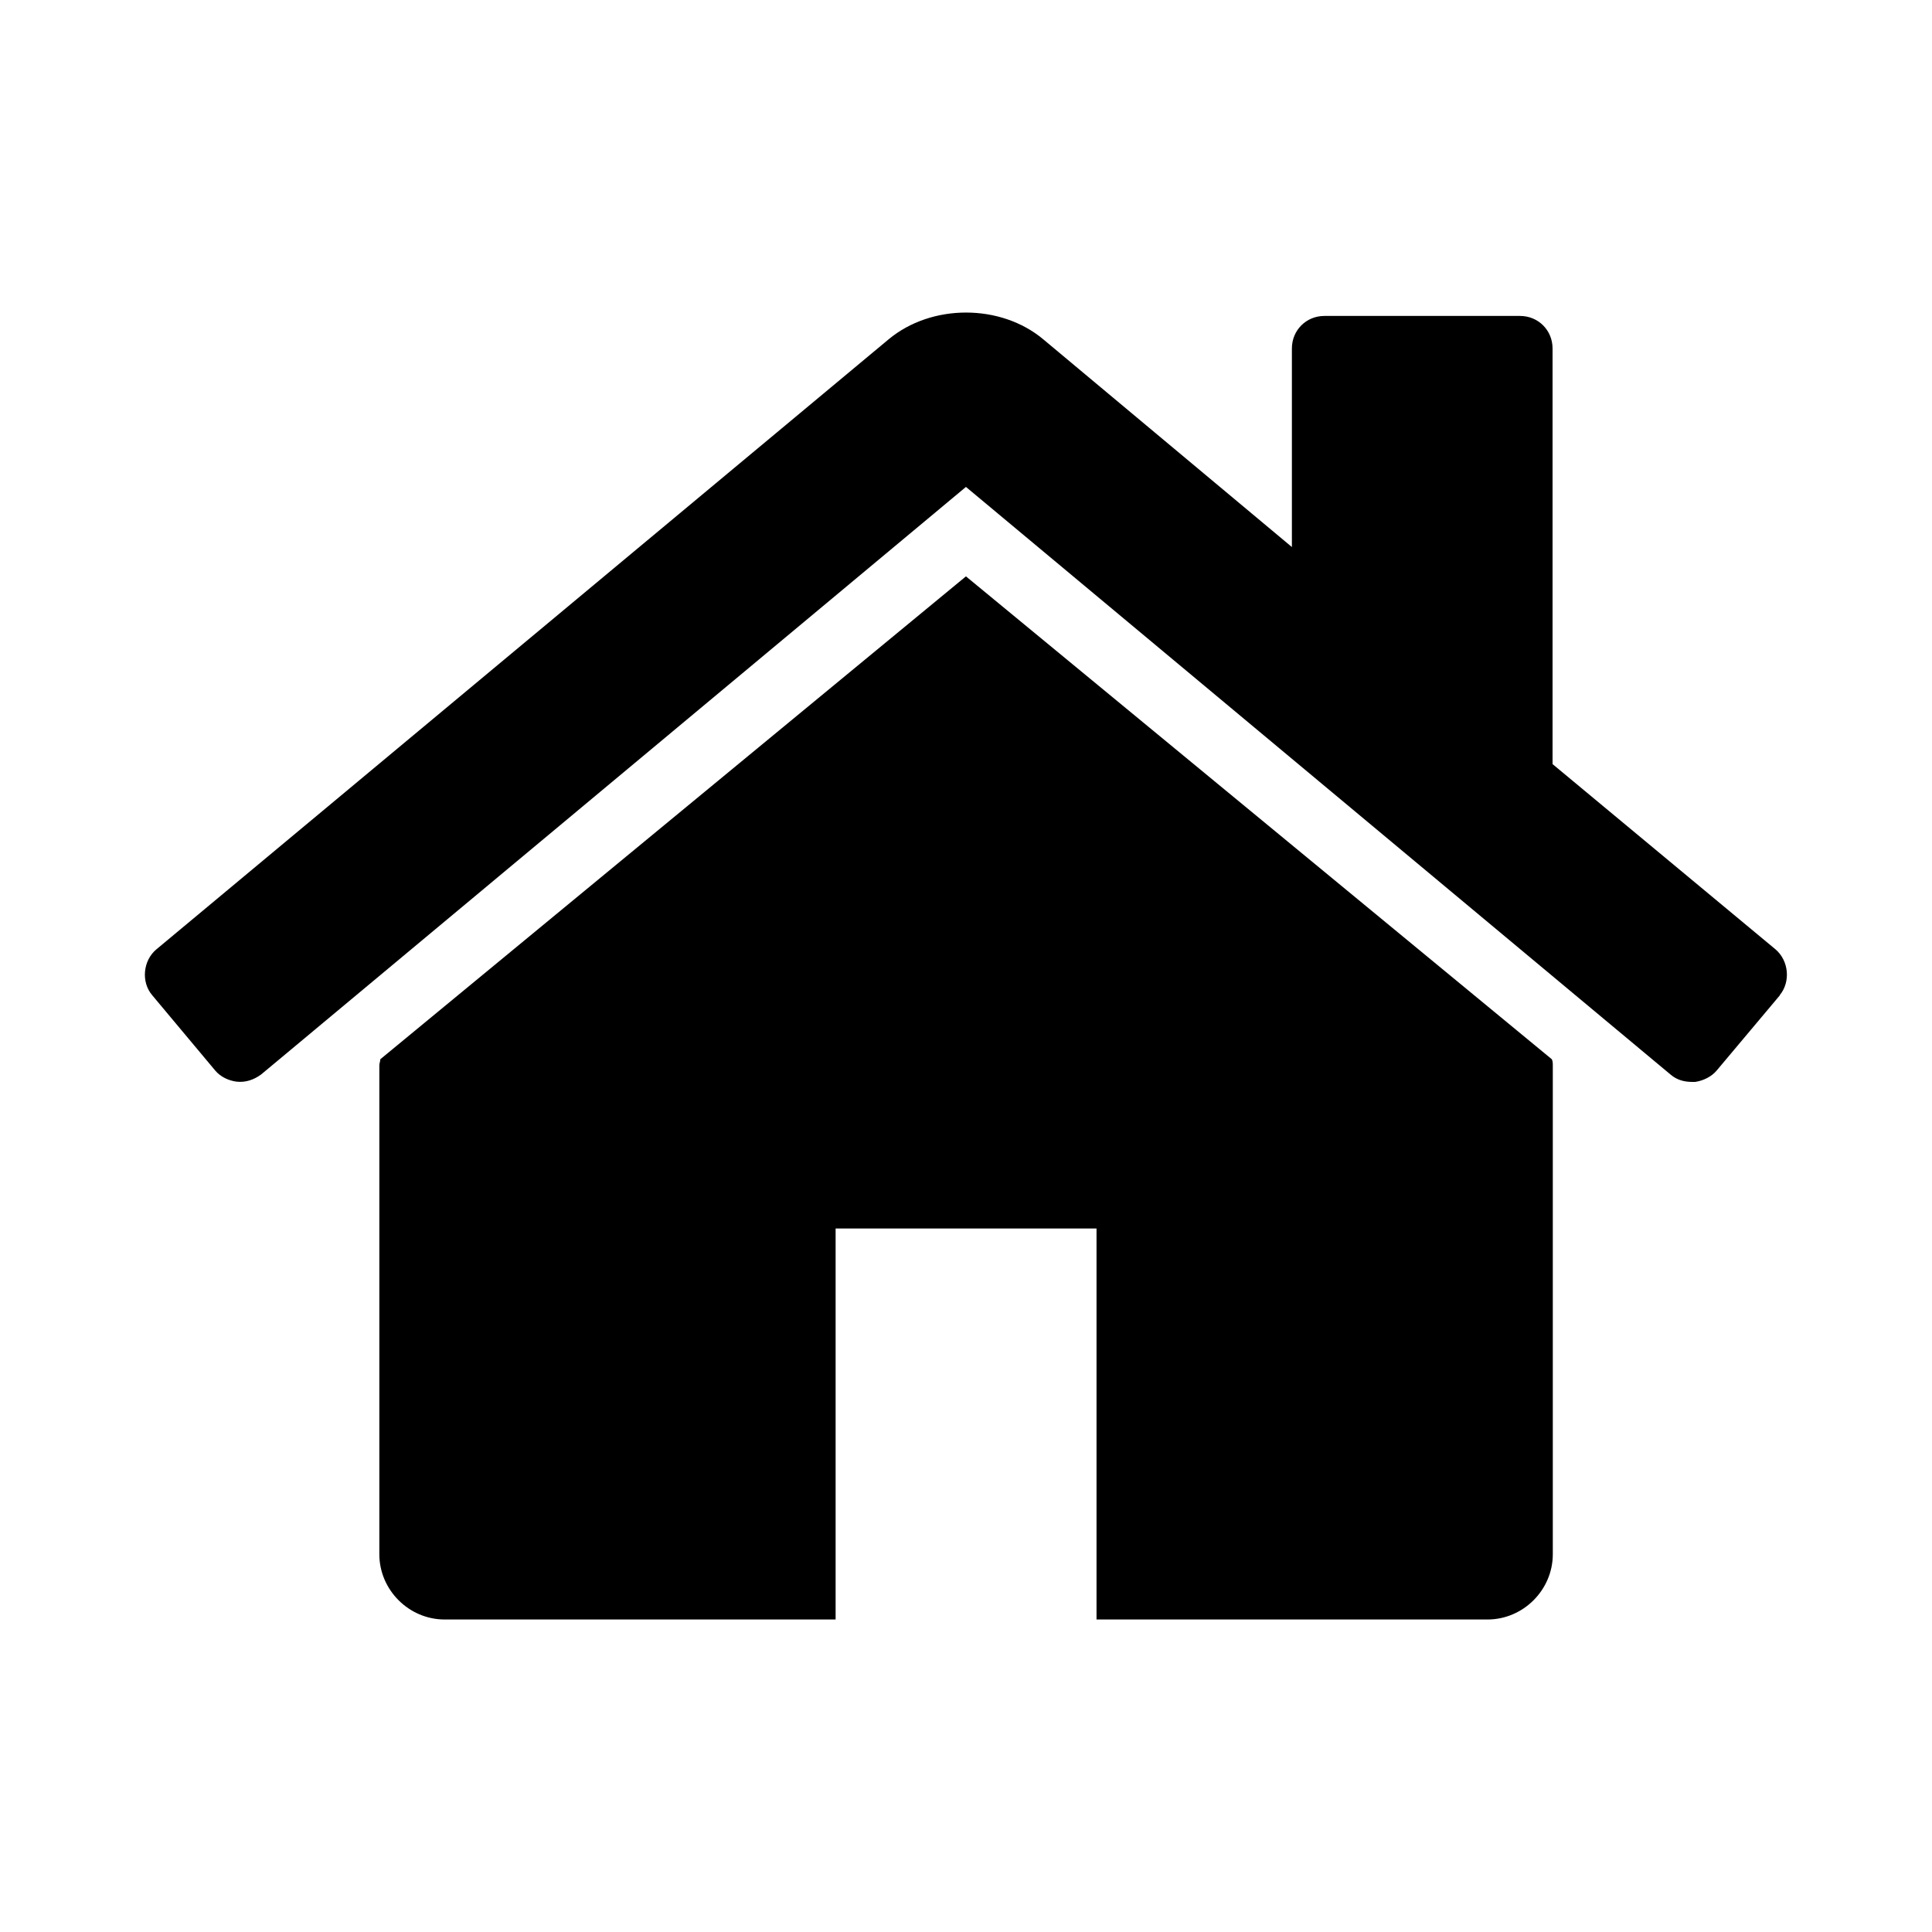
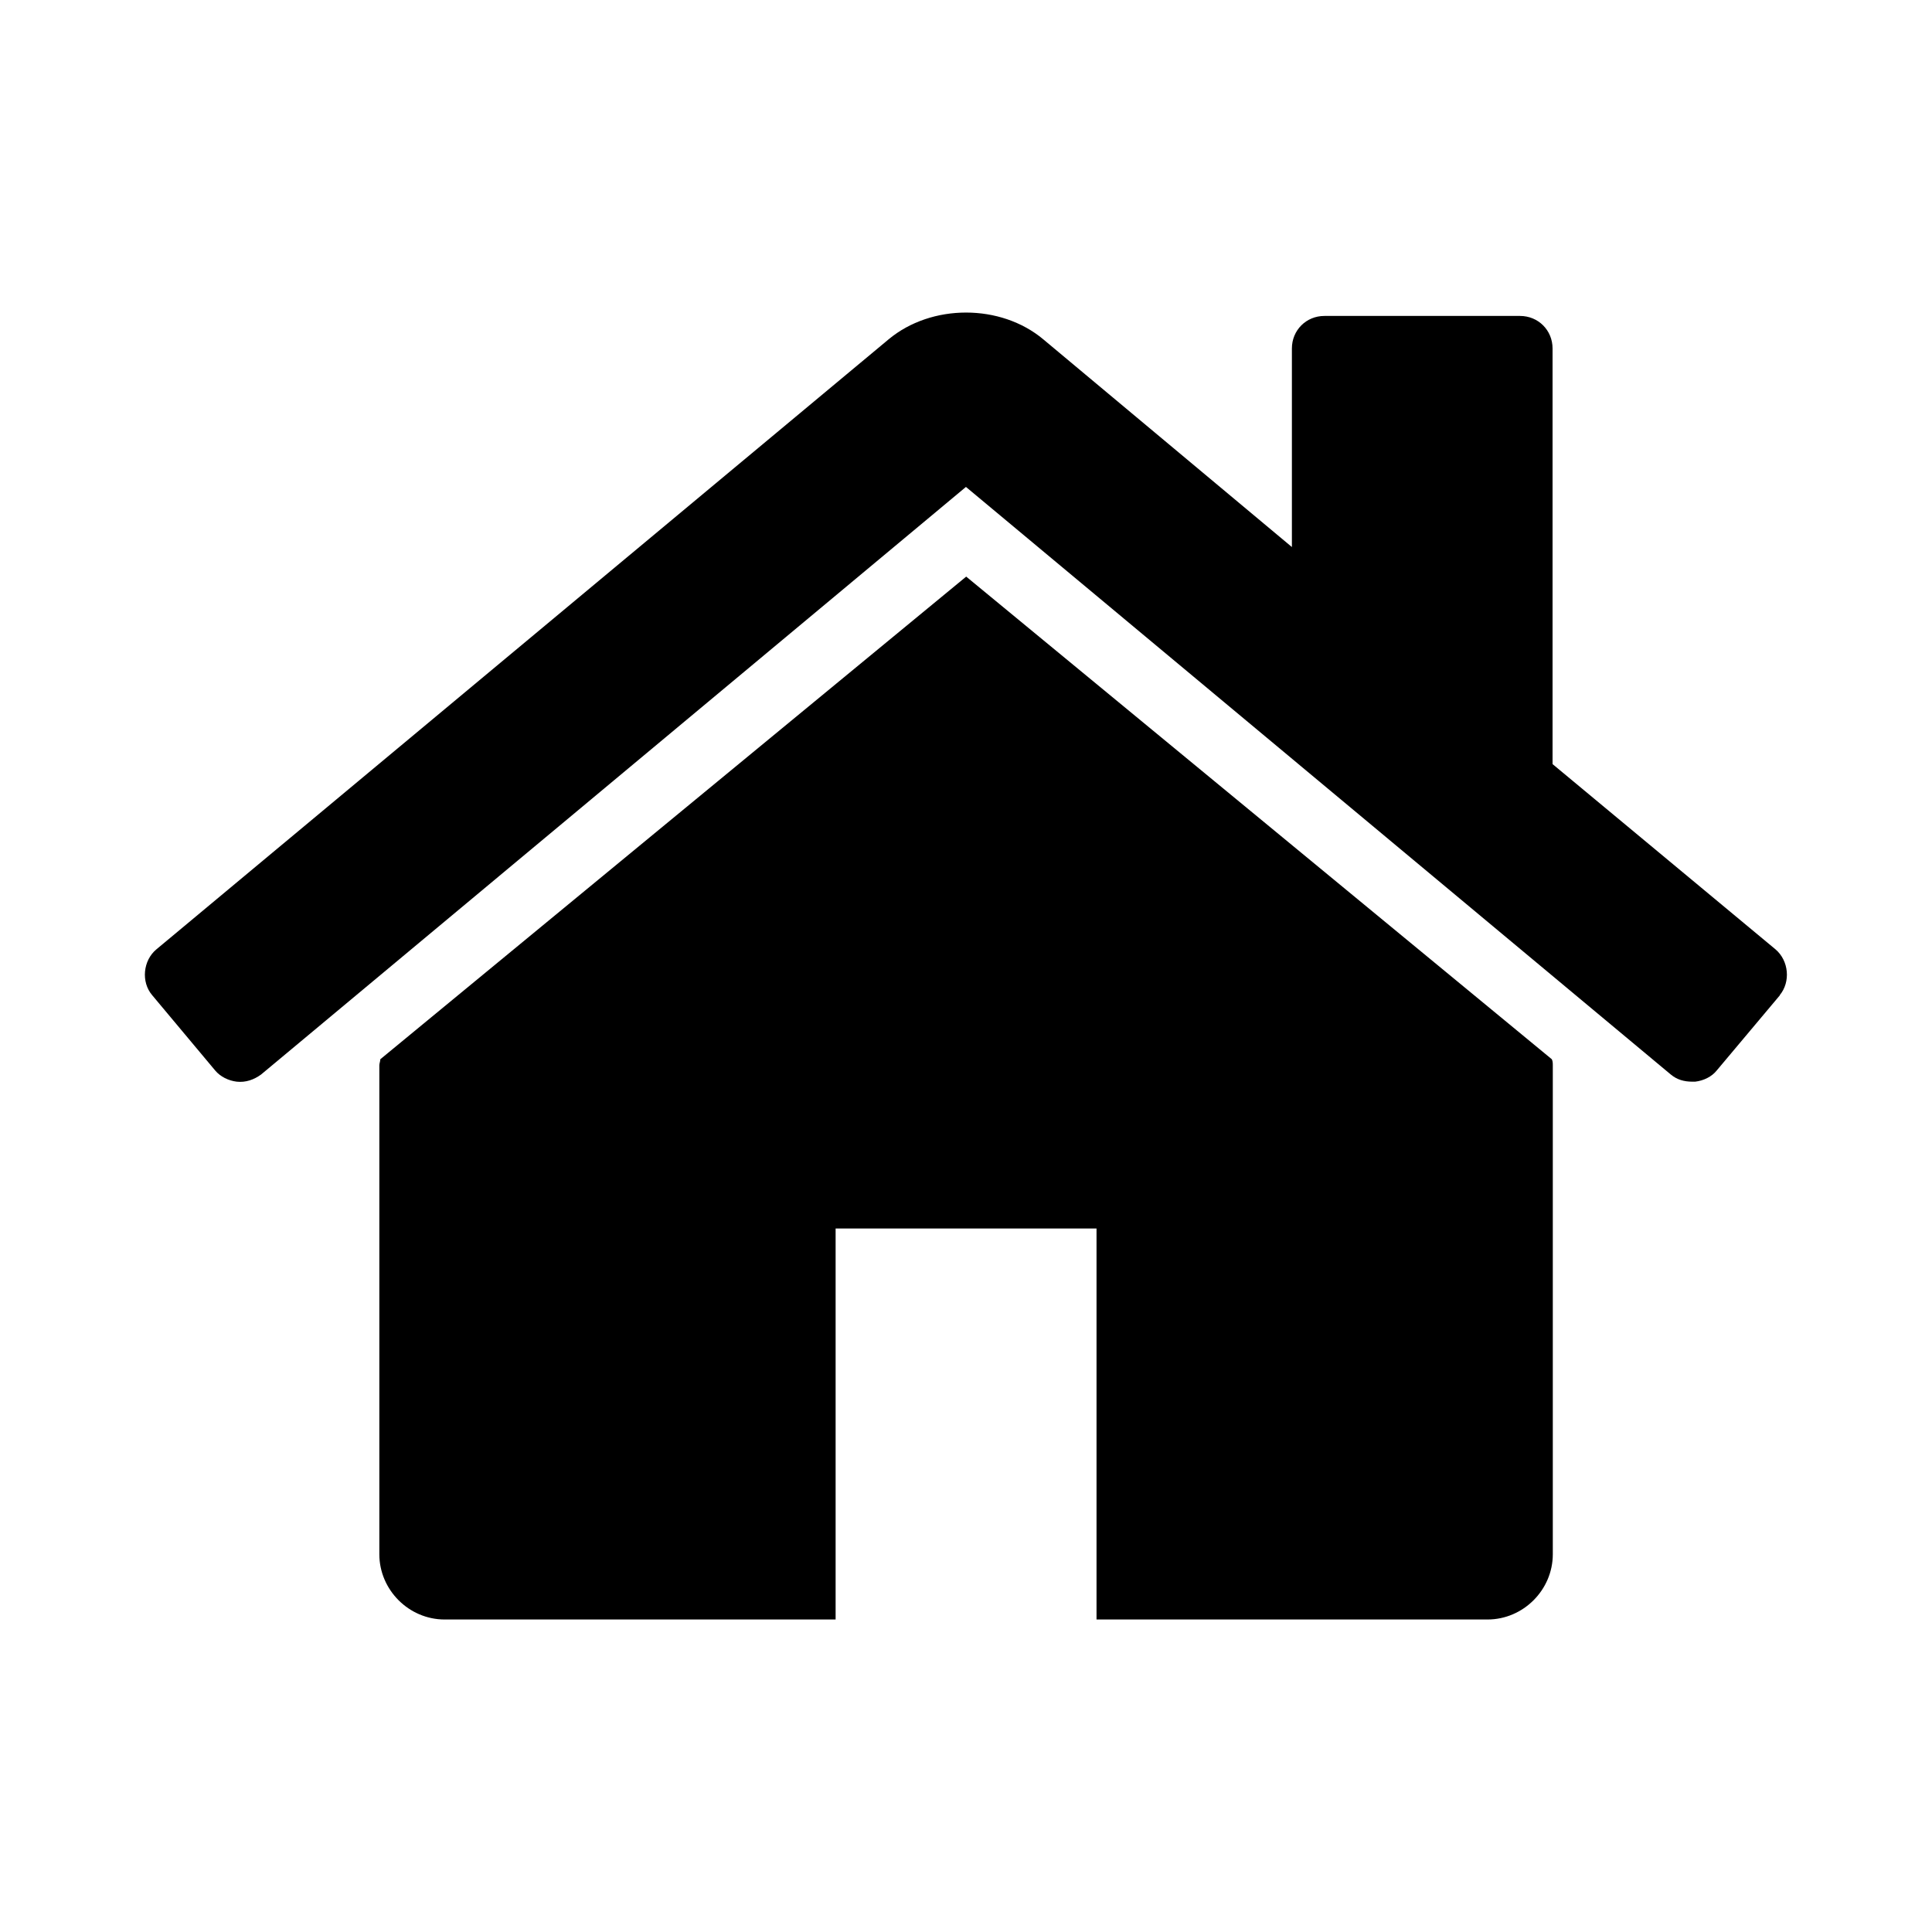
- <svg xmlns="http://www.w3.org/2000/svg" xmlns:xlink="http://www.w3.org/1999/xlink" width="100" height="100" viewBox="0 0 26.458 26.458" version="1.1" id="svg72658">
+ <svg xmlns="http://www.w3.org/2000/svg" xmlns:xlink="http://www.w3.org/1999/xlink" width="100" height="100" viewBox="0 0 100 100" version="1.1" id="svg72658">
  <defs id="defs72652">
    <symbol id="icon-home" viewBox="0 0 26 28">
-       <path style="stroke-width:0.265" d="m 5.821,4.101 v 1.984 C 5.821,6.23 5.701,6.35 5.556,6.35 H 3.969 V 4.763 H 2.91 V 6.35 h -1.587 C 1.178,6.35 1.058,6.23 1.058,6.085 v -1.984 c 0,-0.008 0.004,-0.017 0.004,-0.025 l 2.377,-1.96 L 5.817,4.076 c 0.004,0.008 0.004,0.017 0.004,0.025 z M 6.743,3.816 L 6.486,4.122 c -0.021,0.025 -0.054,0.041 -0.087,0.046 h -0.012 c -0.033,0 -0.062,-0.008 -0.087,-0.029 L 3.439,1.753 L 0.578,4.138 c -0.029,0.021 -0.062,0.033 -0.099,0.029 C 0.446,4.163 0.413,4.147 0.392,4.122 L 0.136,3.816 C 0.09,3.762 0.099,3.675 0.153,3.63 L 3.125,1.154 c 0.174,-0.145 0.455,-0.145 0.628,0 L 4.762,1.997 V 1.191 c 0,-0.074 0.058,-0.132 0.132,-0.132 h 0.794 c 0.074,0 0.132,0.058 0.132,0.132 v 1.687 l 0.905,0.752 c 0.054,0.046 0.062,0.132 0.017,0.186 z" id="path80054" />
+       <path style="stroke-width:0.265" d="M 5.821,4.101 V 6.085 C 5.821,6.23 5.701,6.35 5.556,6.35 H 3.969 V 4.763 H 2.91 V 6.35 h -1.587 C 1.178,6.35 1.058,6.23 1.058,6.085 V 4.101 c 0,-0.008 0.004,-0.017 0.004,-0.025 L 3.44,2.117 L 5.817,4.076 c 0.004,0.008 0.004,0.017 0.004,0.025 z M 6.743,3.816 L 6.486,4.122 C 6.466,4.147 6.433,4.163 6.399,4.167 H 6.387 c -0.033,0 -0.062,-0.008 -0.087,-0.029 L 3.439,1.753 L 0.578,4.138 c -0.029,0.021 -0.062,0.033 -0.099,0.029 C 0.446,4.163 0.413,4.147 0.392,4.122 L 0.136,3.816 C 0.09,3.762 0.099,3.675 0.153,3.63 L 3.125,1.154 c 0.174,-0.145 0.455,-0.145 0.628,0 L 4.762,1.997 V 1.191 c 0,-0.074 0.058,-0.132 0.132,-0.132 h 0.794 c 0.074,0 0.132,0.058 0.132,0.132 v 1.687 l 0.905,0.752 c 0.054,0.046 0.062,0.132 0.017,0.186 z" id="path80054" />
    </symbol>
  </defs>
-   <g id="layer1" transform="translate(0,-270.5417)">
-     <use id="use151306" transform="matrix(3.570595,0,0,3.570595,-1.74876,271.2954)" style="fill:black;stroke:none" xlink:href="#icon-home" x="0" y="0" width="100%" height="100%" />
+   <g id="layer1" transform="translate(0,-270.5416)">
+     <use id="use151306" transform="matrix(3.570595,0,0,3.570595,-6.609497,273.3904)" style="fill:black;stroke:none" xlink:href="#icon-home" x="0" y="0" width="100%" height="100%" />
  </g>
</svg>
